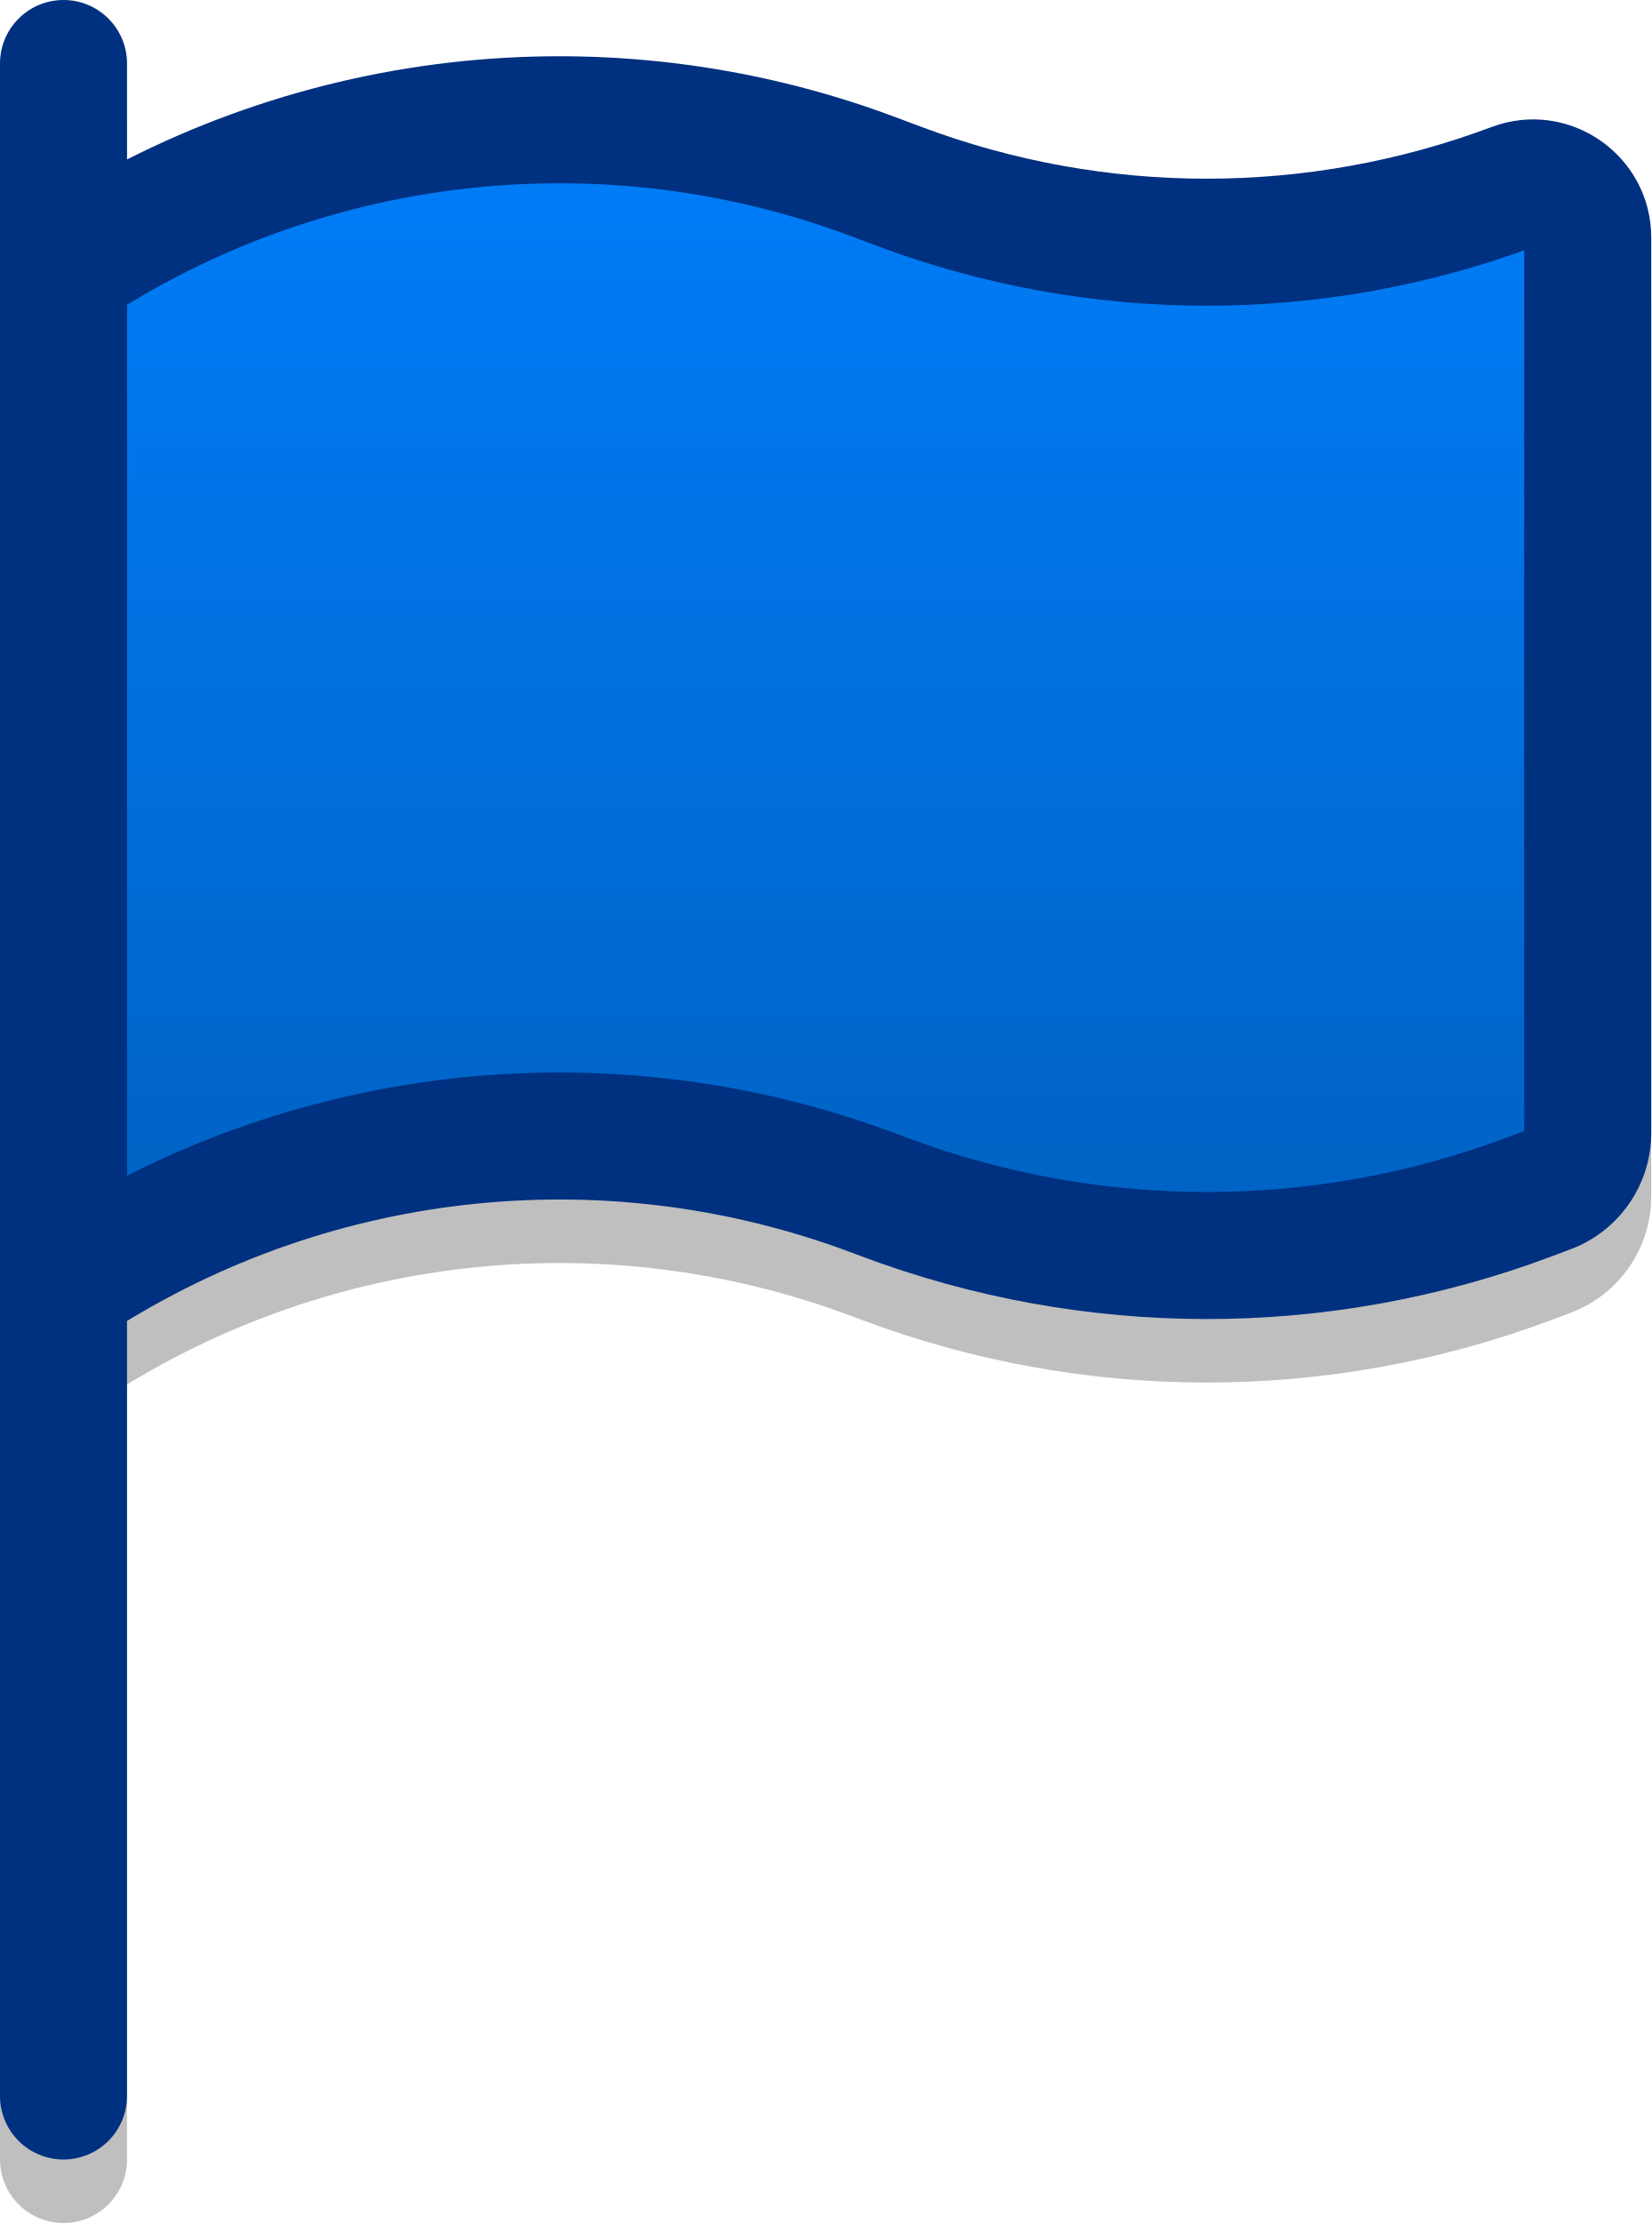
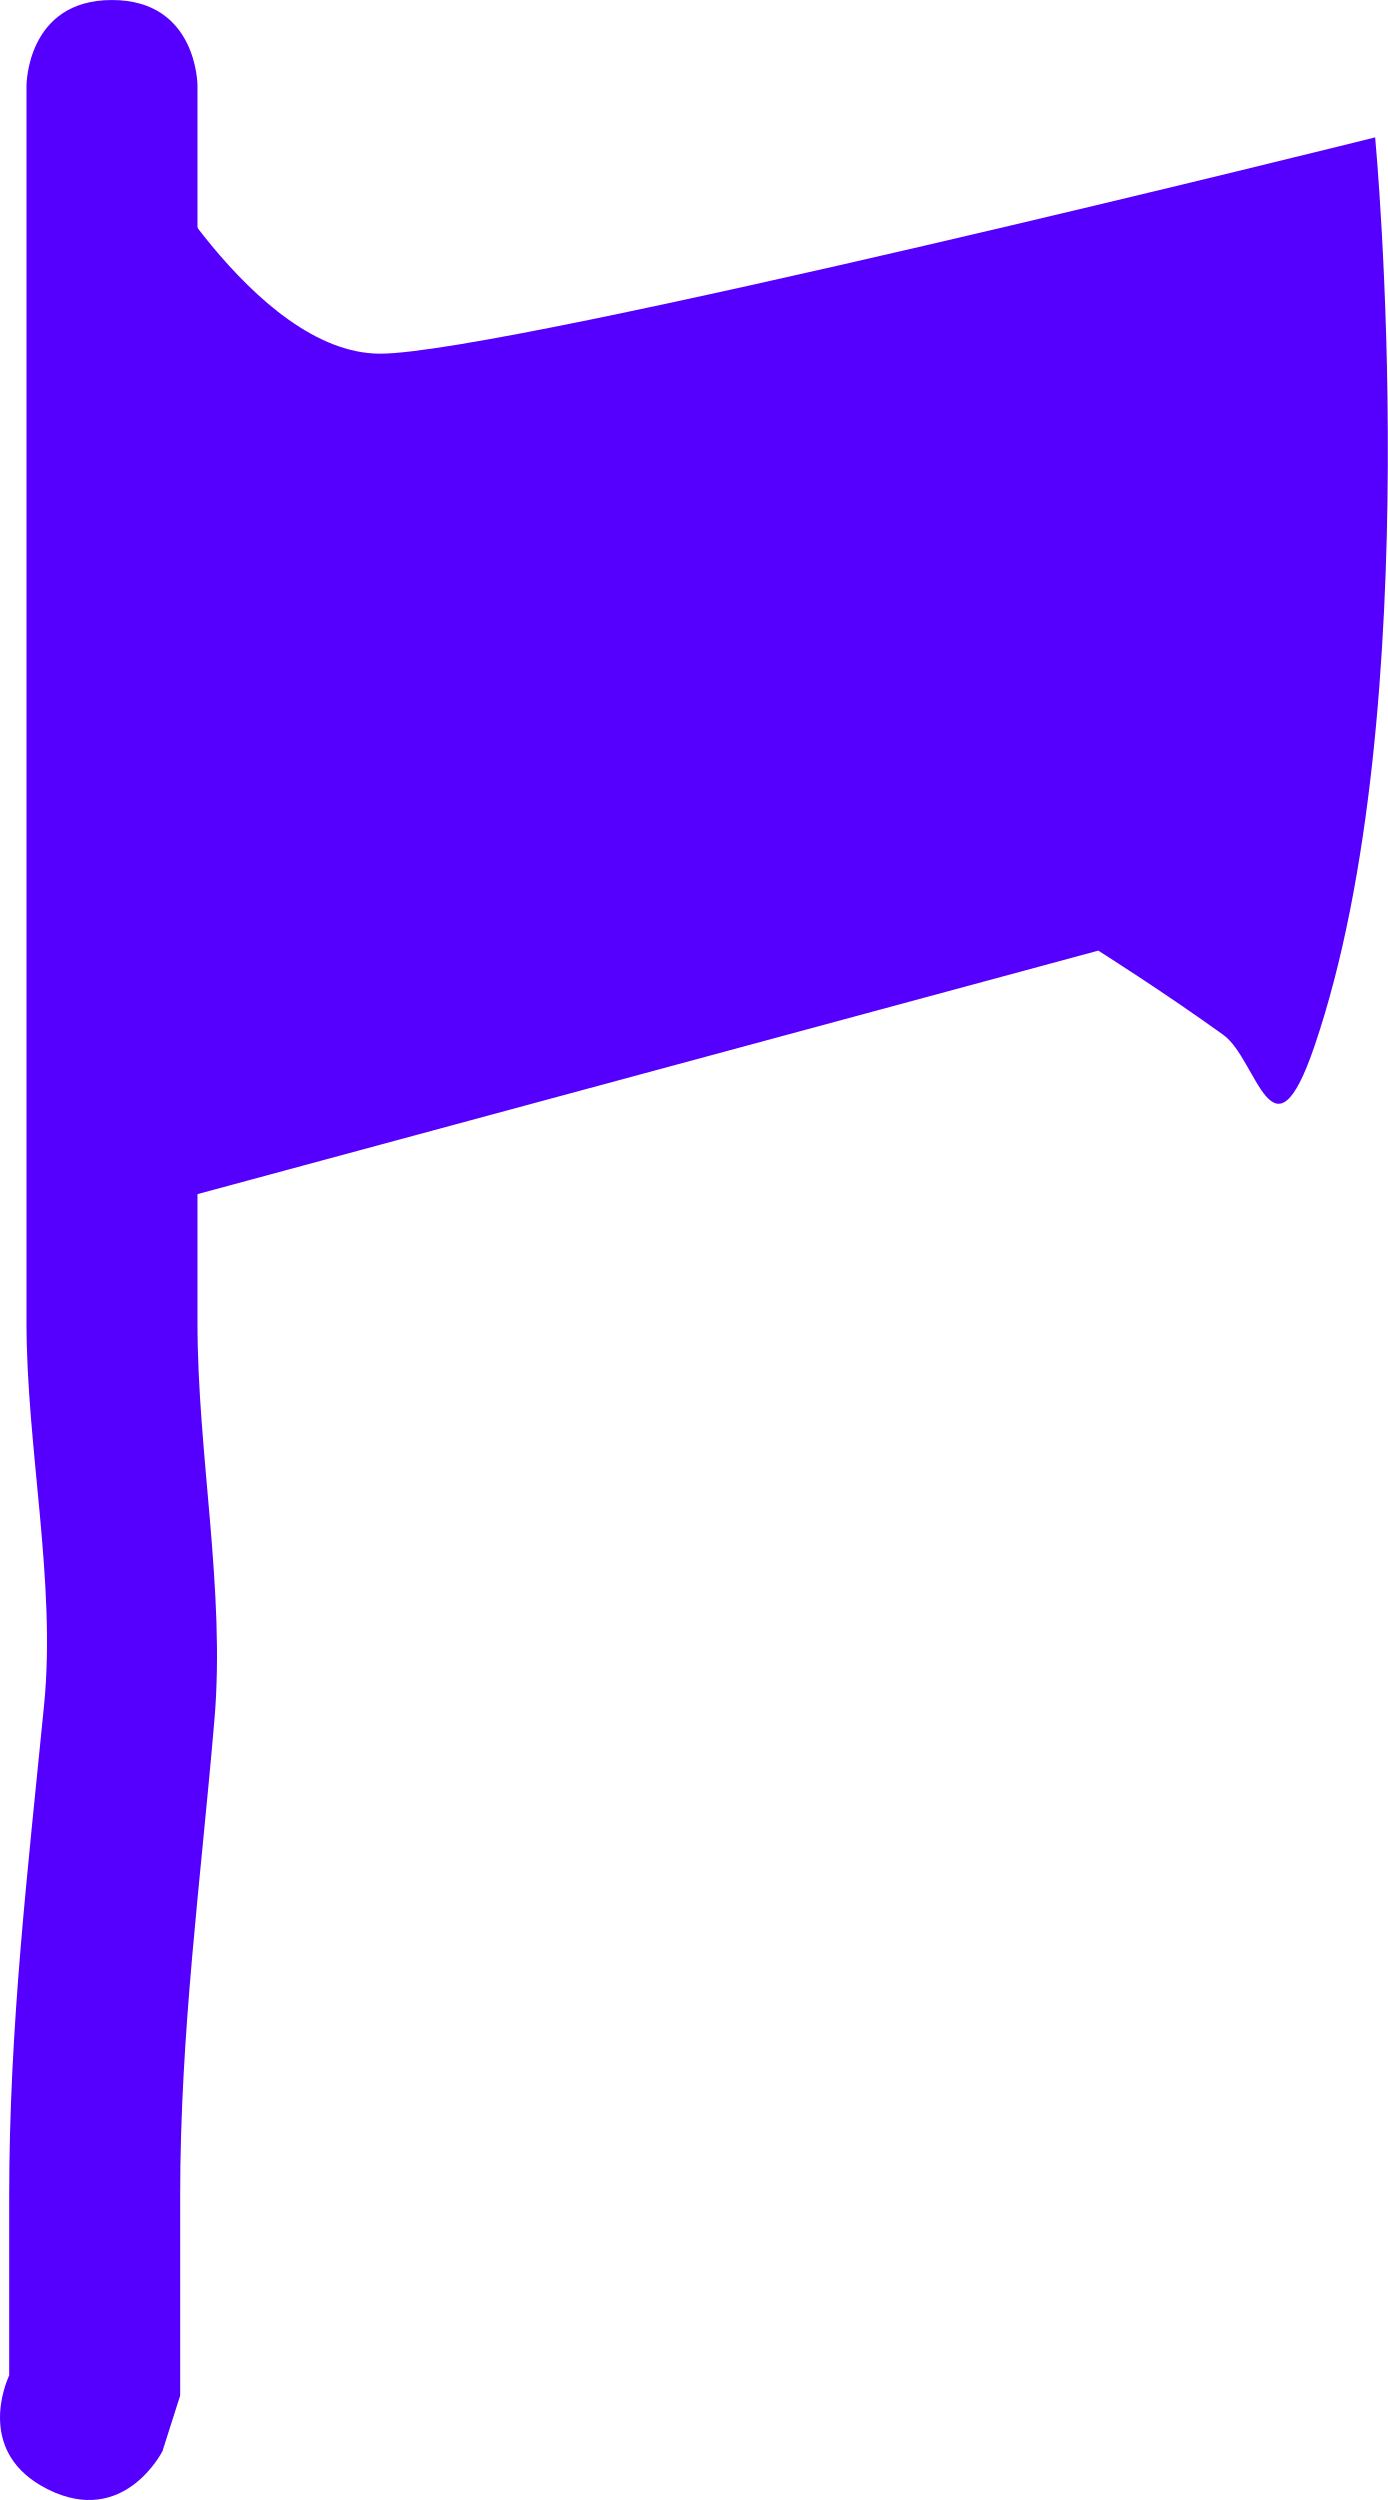
- <svg xmlns="http://www.w3.org/2000/svg" width="104" height="140" viewBox="0 0 104 140" fill="none">
-   <path d="M8 8C8 5.791 6.209 4 4 4C1.791 4 5.29143e-06 5.791 5.20166e-06 8L8 8ZM0 136C-8.97749e-08 138.209 1.791 140 4 140C6.209 140 8 138.209 8 136L0 136ZM97.515 78.932L96.111 75.187L97.515 78.932ZM55.008 79.128L53.603 82.873L55.008 79.128ZM5.20166e-06 8L0 136L8 136L8 8L5.20166e-06 8ZM0 21V85H8V21H0ZM104 75.346V18.969H96V75.346H104ZM97.692 83.137L98.919 82.677L96.111 75.187L94.883 75.647L97.692 83.137ZM58.057 11.999L56.412 11.383L53.603 18.873L55.248 19.49L58.057 11.999ZM53.603 82.873L54.308 83.137L57.117 75.647L56.412 75.383L53.603 82.873ZM94.883 75.647C82.708 80.212 69.292 80.212 57.117 75.647L54.308 83.137C68.294 88.382 83.706 88.382 97.692 83.137L94.883 75.647ZM93.942 11.999C82.374 16.338 69.626 16.338 58.057 11.999L55.248 19.49C68.628 24.508 83.372 24.508 96.751 19.49L93.942 11.999ZM6.219 24.328C20.217 14.996 37.85 12.966 53.603 18.873L56.412 11.383C38.25 4.572 17.921 6.912 1.781 17.672L6.219 24.328ZM96 75.346C96 75.275 96.044 75.212 96.111 75.187L98.919 82.677C101.975 81.531 104 78.61 104 75.346H96ZM6.219 88.328C20.217 78.996 37.85 76.966 53.603 82.873L56.412 75.383C38.25 68.572 17.921 70.912 1.781 81.672L6.219 88.328ZM104 18.969C104 13.772 98.809 10.175 93.942 11.999L96.751 19.49C96.388 19.627 96 19.358 96 18.969H104Z" fill="black" fill-opacity="0.25" />
-   <path d="M100 14.969C100 12.565 97.598 10.901 95.347 11.745V11.745C82.873 16.423 69.127 16.423 56.653 11.745L54.574 10.965C37.889 4.708 19.212 6.858 4.386 16.743V16.743C4.145 16.904 4 17.174 4 17.463V79.445C4 80.109 4.741 80.506 5.294 80.137V80.137C19.551 70.633 37.508 68.566 53.551 74.582L55.712 75.392C68.793 80.297 83.207 80.297 96.288 75.392L97.515 74.932C99.01 74.371 100 72.942 100 71.346V14.969Z" fill="url(#paint0_linear_5_27)" />
-   <path d="M8 4C8 1.791 6.209 8.97749e-08 4 0C1.791 -8.97749e-08 5.29143e-06 1.791 5.20166e-06 4L8 4ZM0 132C-8.97749e-08 134.209 1.791 136 4 136C6.209 136 8 134.209 8 132L0 132ZM97.515 74.932L96.111 71.187L97.515 74.932ZM55.008 75.128L53.603 78.873L55.008 75.128ZM5.20166e-06 4L0 132L8 132L8 4L5.20166e-06 4ZM0 17V81H8V17H0ZM104 71.346V14.969H96V71.346H104ZM97.692 79.137L98.919 78.677L96.111 71.187L94.883 71.647L97.692 79.137ZM58.057 8L56.412 7.383L53.603 14.873L55.248 15.49L58.057 8ZM53.603 78.873L54.308 79.137L57.117 71.647L56.412 71.383L53.603 78.873ZM94.883 71.647C82.708 76.212 69.292 76.212 57.117 71.647L54.308 79.137C68.294 84.382 83.706 84.382 97.692 79.137L94.883 71.647ZM93.942 8C82.374 12.338 69.626 12.338 58.057 8L55.248 15.49C68.628 20.508 83.372 20.508 96.751 15.49L93.942 8ZM6.219 20.328C20.217 10.996 37.85 8.966 53.603 14.873L56.412 7.383C38.25 0.572 17.921 2.912 1.781 13.672L6.219 20.328ZM96 71.346C96 71.275 96.044 71.212 96.111 71.187L98.919 78.677C101.975 77.531 104 74.61 104 71.346H96ZM6.219 84.328C20.217 74.996 37.85 72.966 53.603 78.873L56.412 71.383C38.25 64.572 17.921 66.912 1.781 77.672L6.219 84.328ZM104 14.969C104 9.772 98.809 6.175 93.942 8L96.751 15.49C96.388 15.627 96 15.358 96 14.969H104Z" fill="#003080" />
-   <defs>
-     <linearGradient id="paint0_linear_5_27" x1="52" y1="1" x2="52" y2="83" gradientUnits="userSpaceOnUse">
-       <stop stop-color="#0080FF" />
-       <stop offset="1" stop-color="#0060BF" />
-     </linearGradient>
-   </defs>
+ <svg xmlns="http://www.w3.org/2000/svg" version="1.1" width="40.585" height="73.108" viewBox="0,0,40.585,73.108">
+   <g transform="translate(-230.6902,-134.5565)">
+     <g data-paper-data="{&quot;isPaintingLayer&quot;:true}" fill="#5500ff" fill-rule="nonzero" stroke-linecap="butt" stroke-linejoin="miter" stroke-miterlimit="10" stroke-dasharray="" stroke-dashoffset="0" style="mix-blend-mode: normal">
+       <path d="M232.088,207.352c-2.103,-1.052 -1.239,-3.092 -1.129,-3.331c0,-1.743 0,-3.487 0,-5.23c0,-4.968 0.54,-9.492 1.022,-14.393c0.351,-3.569 -0.516,-7.518 -0.516,-11.161c0,-12.06 0,-24.12 0,-36.18c0,0 0,-2.5 2.5,-2.5c2.5,0 2.5,2.5 2.5,2.5c0,12.06 0,24.12 0,36.18c0,3.836 0.818,7.828 0.496,11.61c-0.404,4.754 -1.002,9.119 -1.002,13.944c0,1.94 0,3.879 0,5.819l-0.517,1.624c0,0 -1.118,2.236 -3.354,1.118z" stroke="none" stroke-width="0.5" />
+       <path d="M234.724,169.947v-31.373c0,0 3.378,6.325 7.084,6.325c3.706,0 29.096,-6.325 29.096,-6.325c0,0 1.577,16.729 -1.771,26.566c-1.236,3.631 -1.662,0.407 -2.666,-0.318c-1.715,-1.238 -3.659,-2.466 -3.659,-2.466z" stroke="#000000" stroke-width="0" />
+     </g>
+   </g>
</svg>
